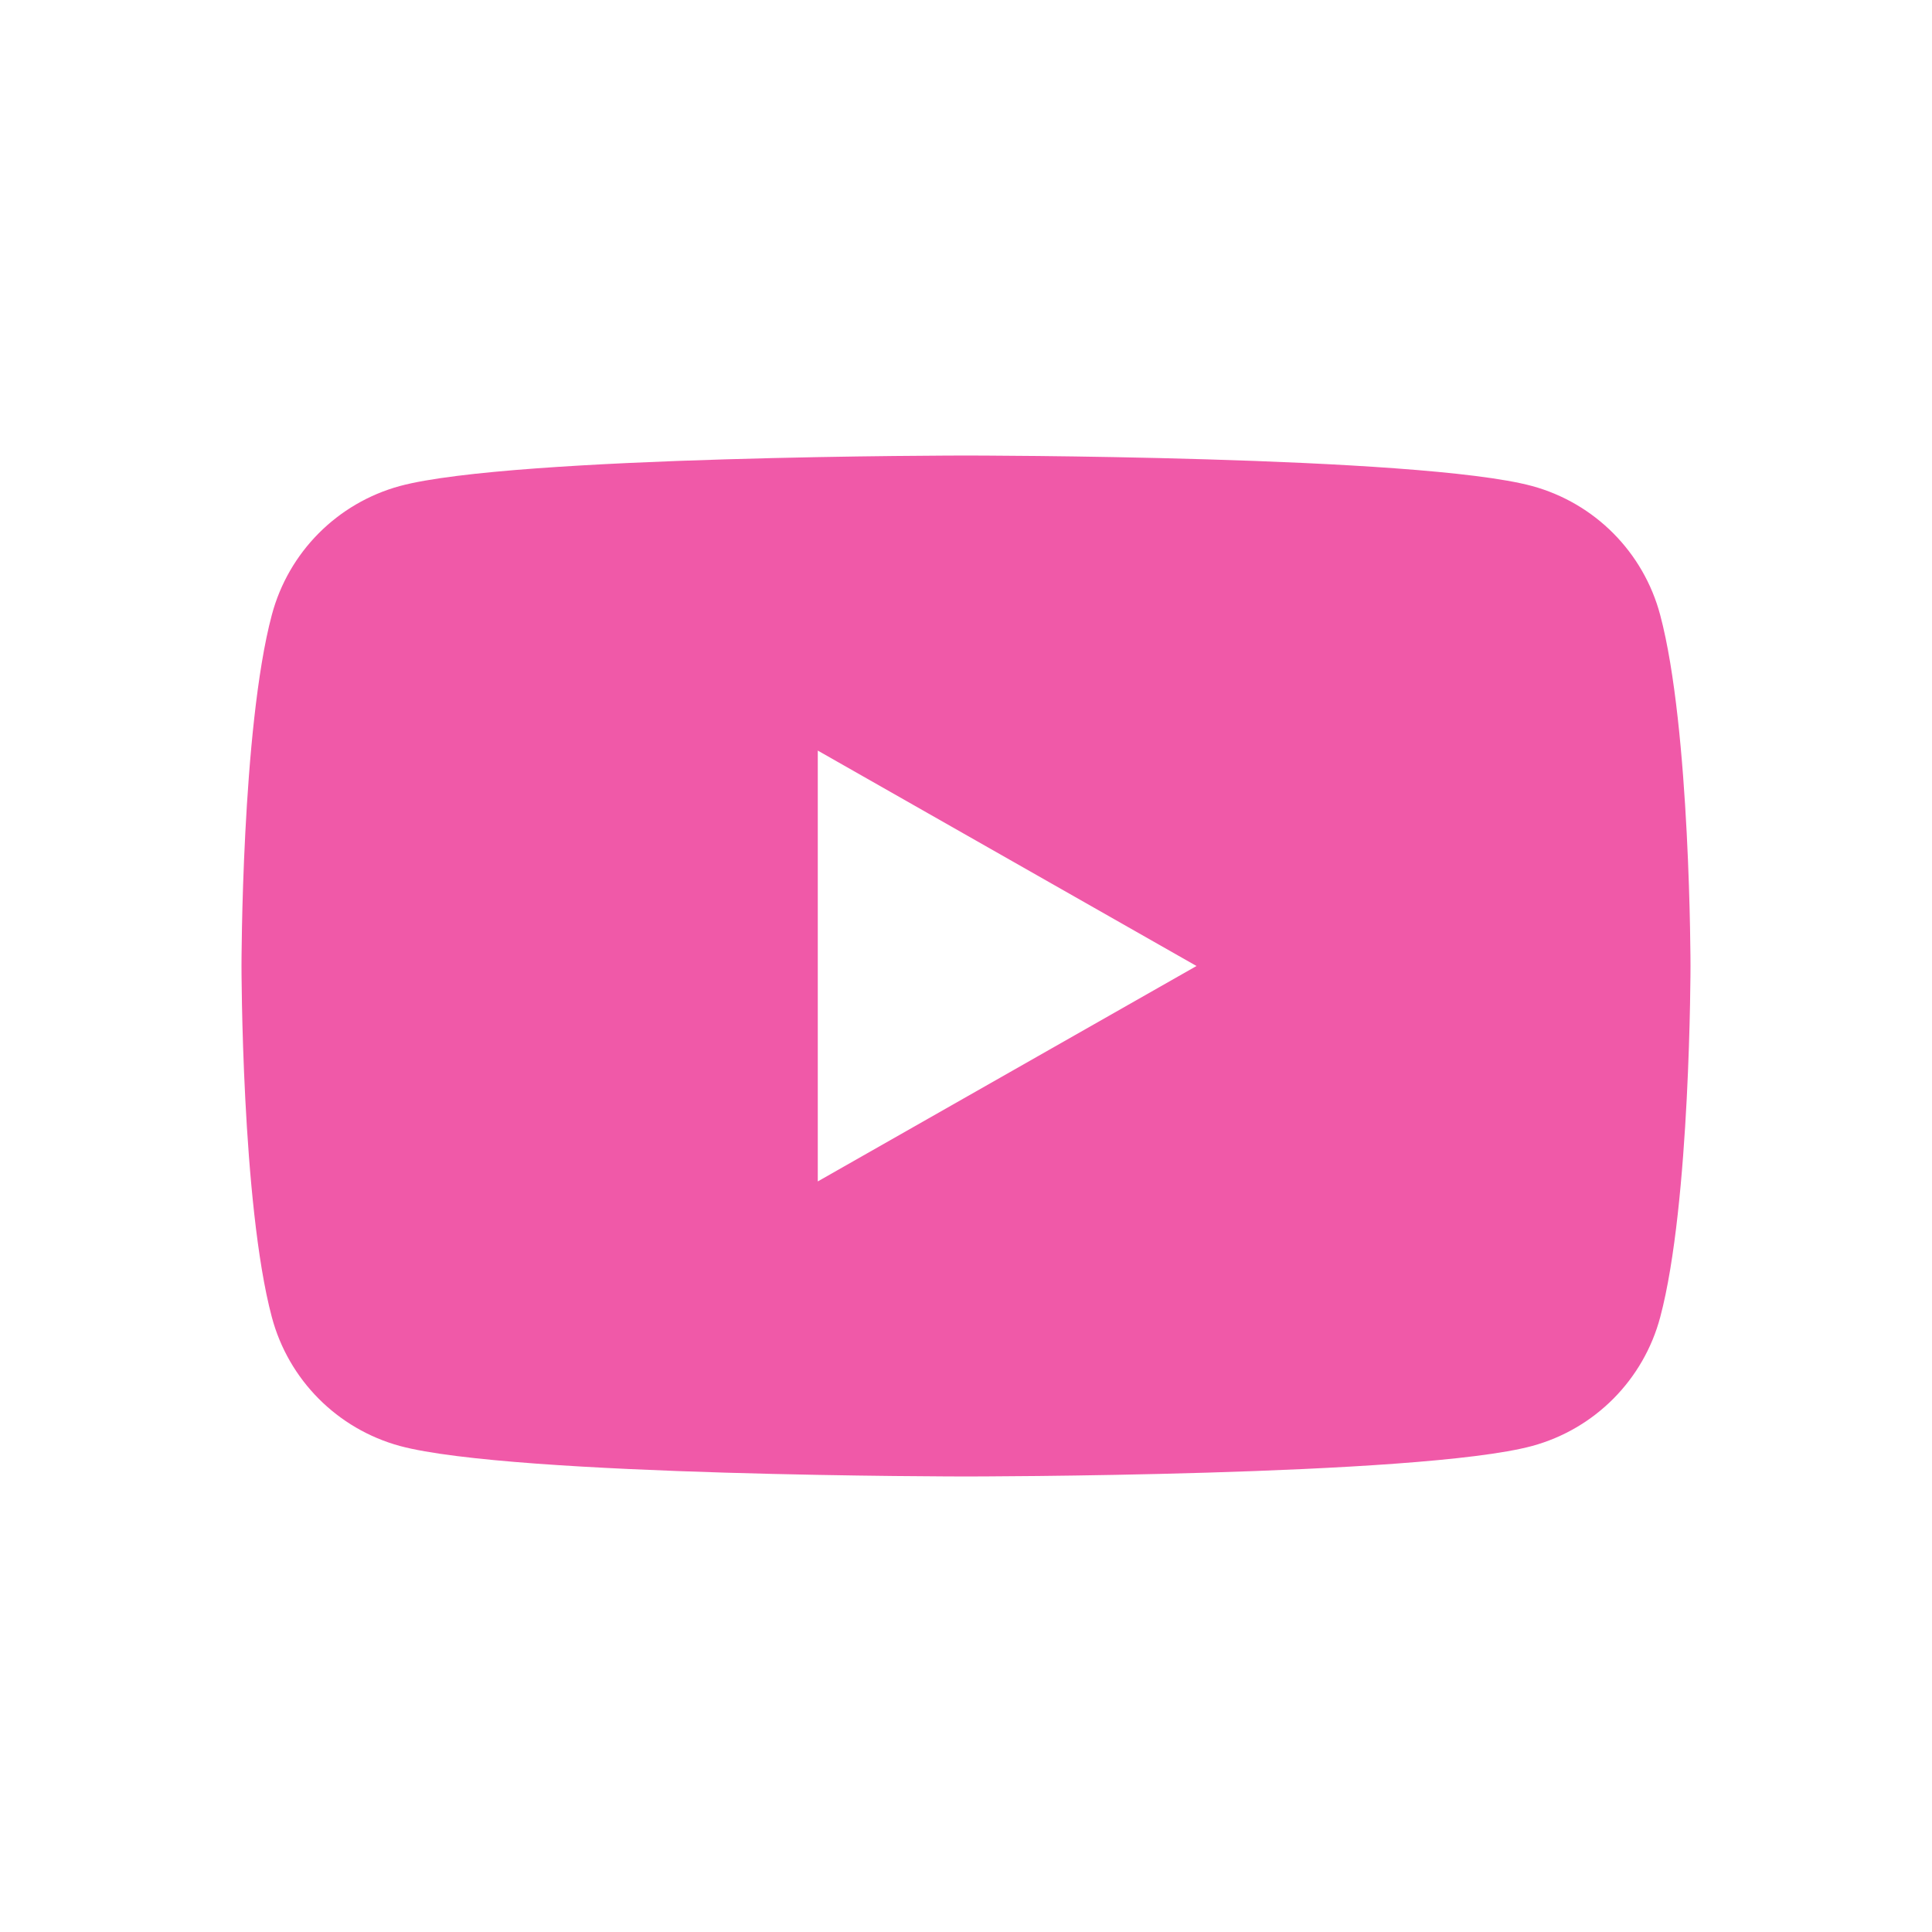
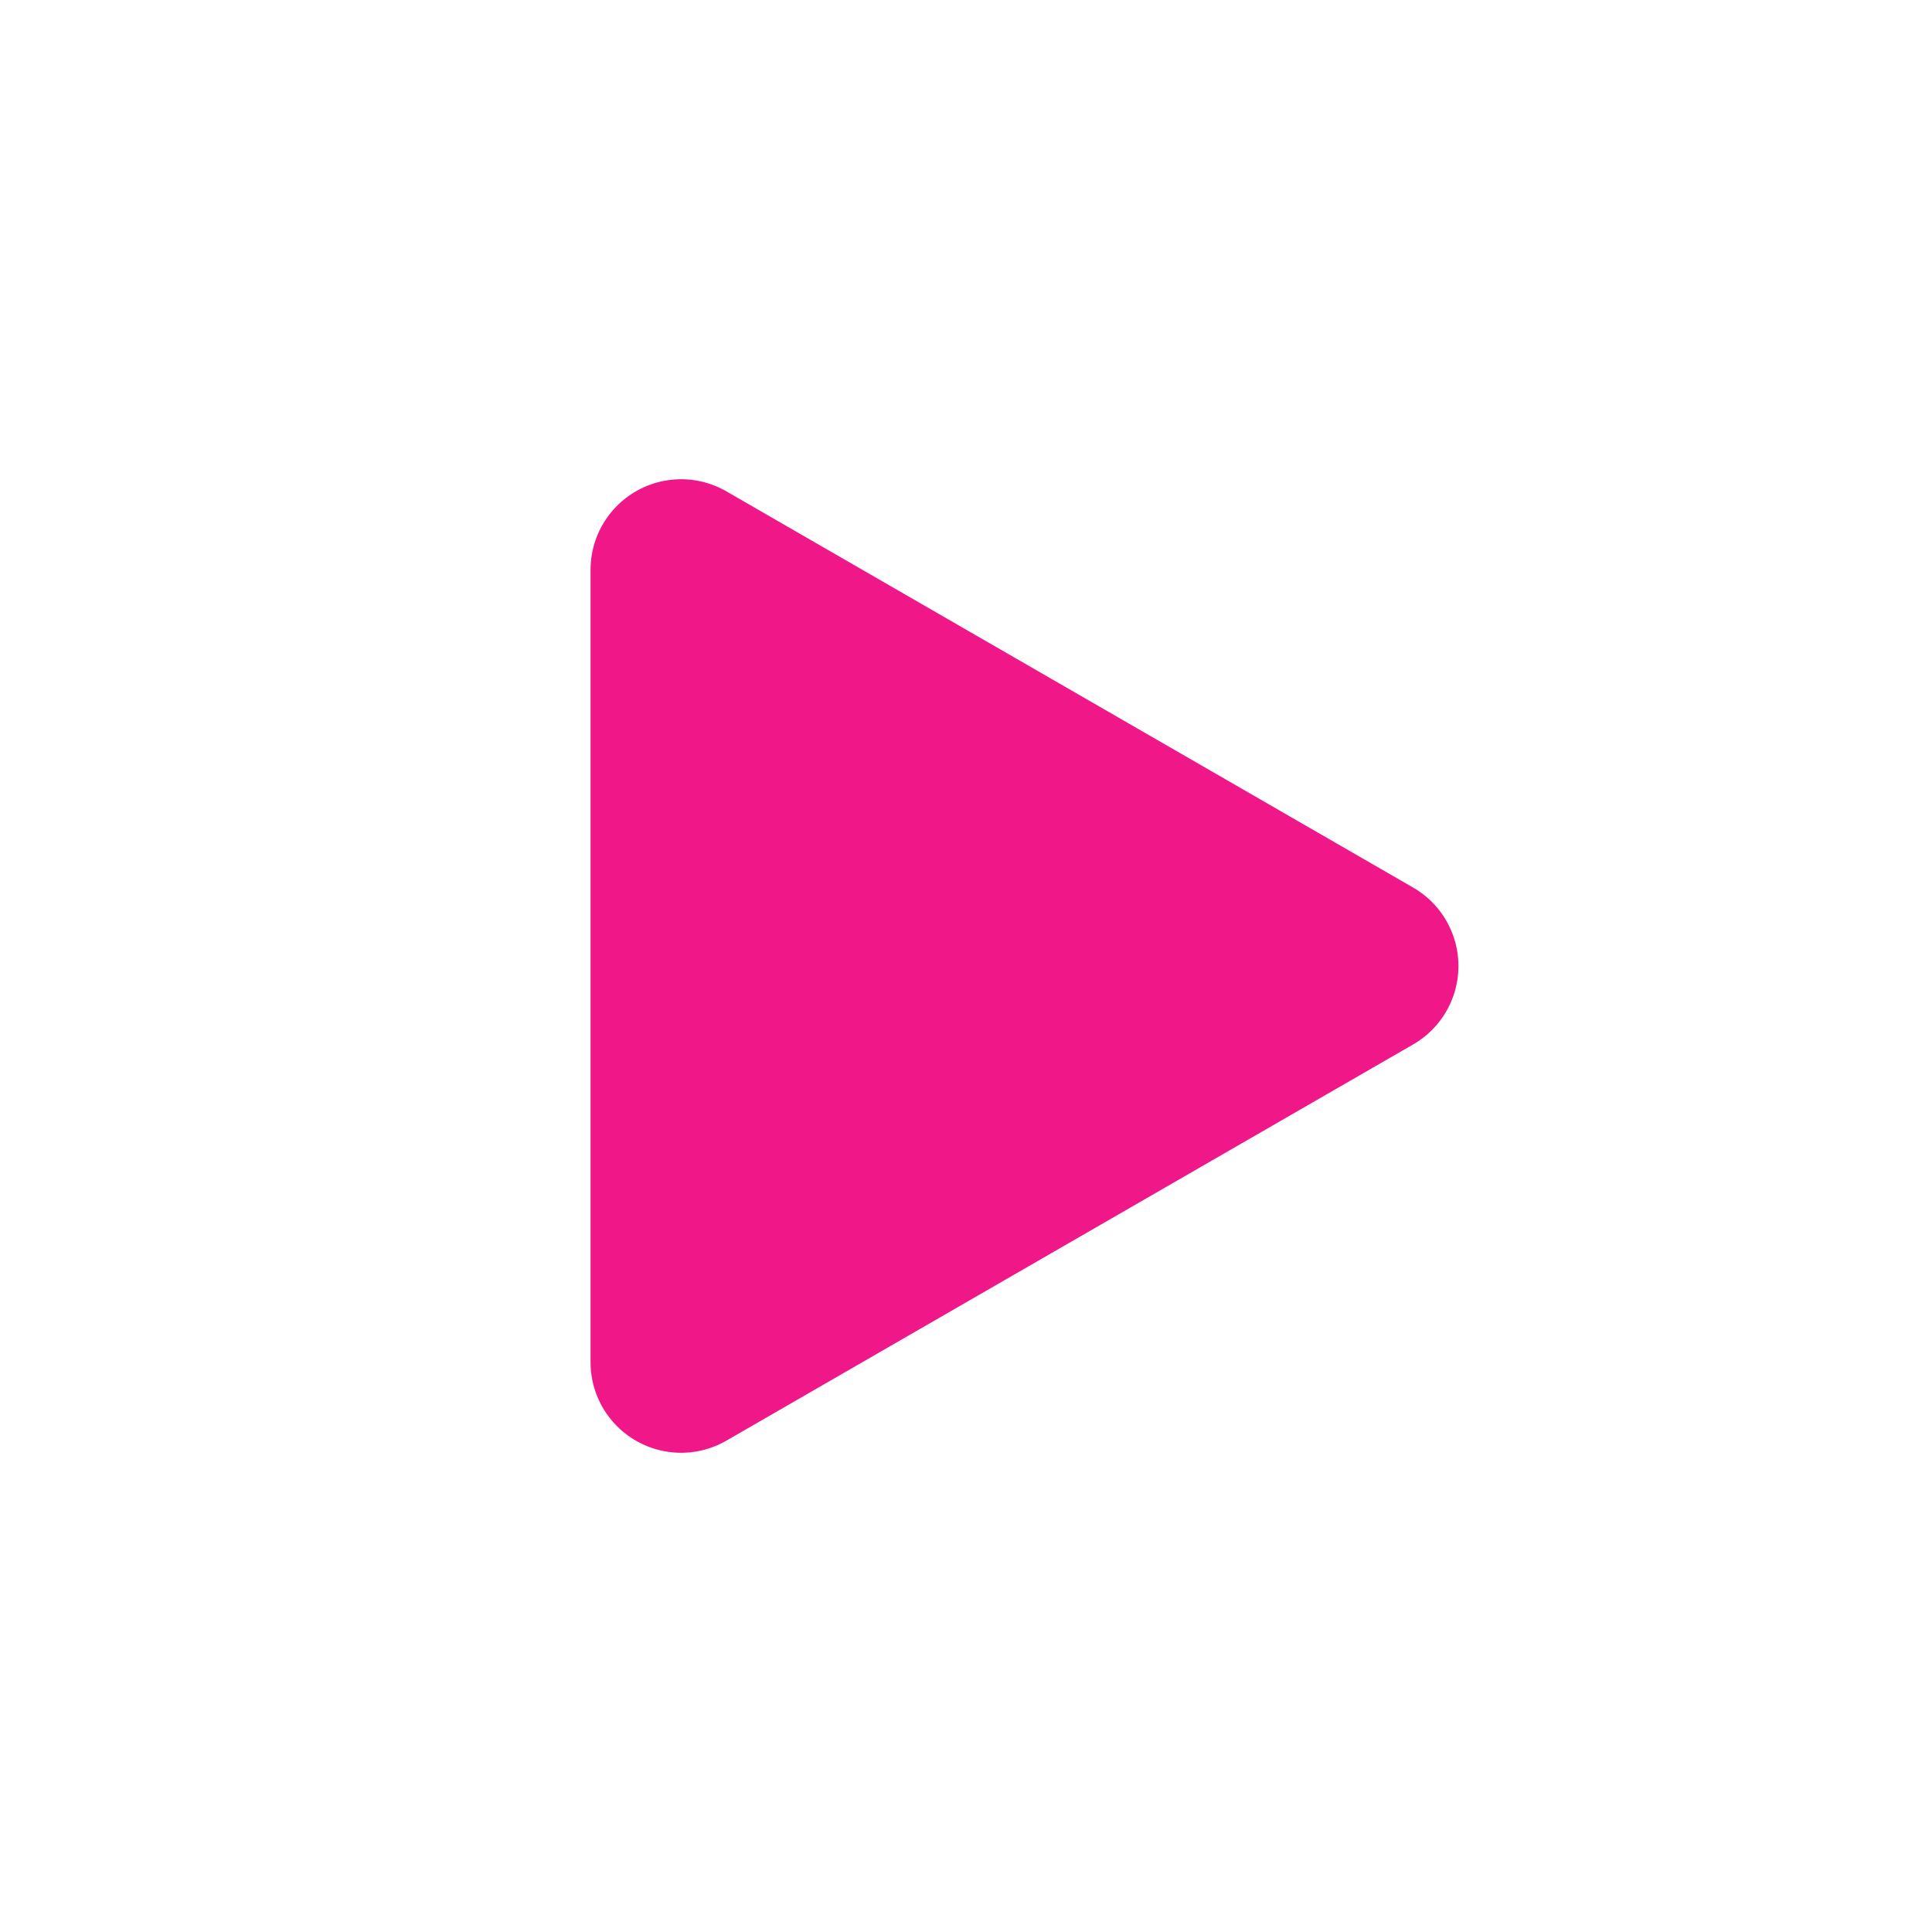
<svg xmlns="http://www.w3.org/2000/svg" width="1024" height="1024" viewBox="0 0 1024 1024">
-   <path transform="translate(128 128) scale(32)" fill-rule="evenodd" d="M23.498 6.186a3.016 3.016 0 0 0-2.122-2.136C19.505 3.545 12 3.545 12 3.545s-7.505 0-9.377.505A3.017 3.017 0 0 0 .502 6.186C0 8.07 0 12 0 12s0 3.93.502 5.814a3.016 3.016 0 0 0 2.122 2.136c1.871.505 9.376.505 9.376.505s7.505 0 9.377-.505a3.015 3.015 0 0 0 2.122-2.136C24 15.93 24 12 24 12s0-3.93-.502-5.814zM9.545 15.568V8.432L15.818 12l-6.273 3.568z" fill="#F059A8" />
+   <path d="M361 302 L361 722 L725 512 Z" fill="#F01889" stroke="#F01889" stroke-width="96" stroke-linejoin="round" />
</svg>
